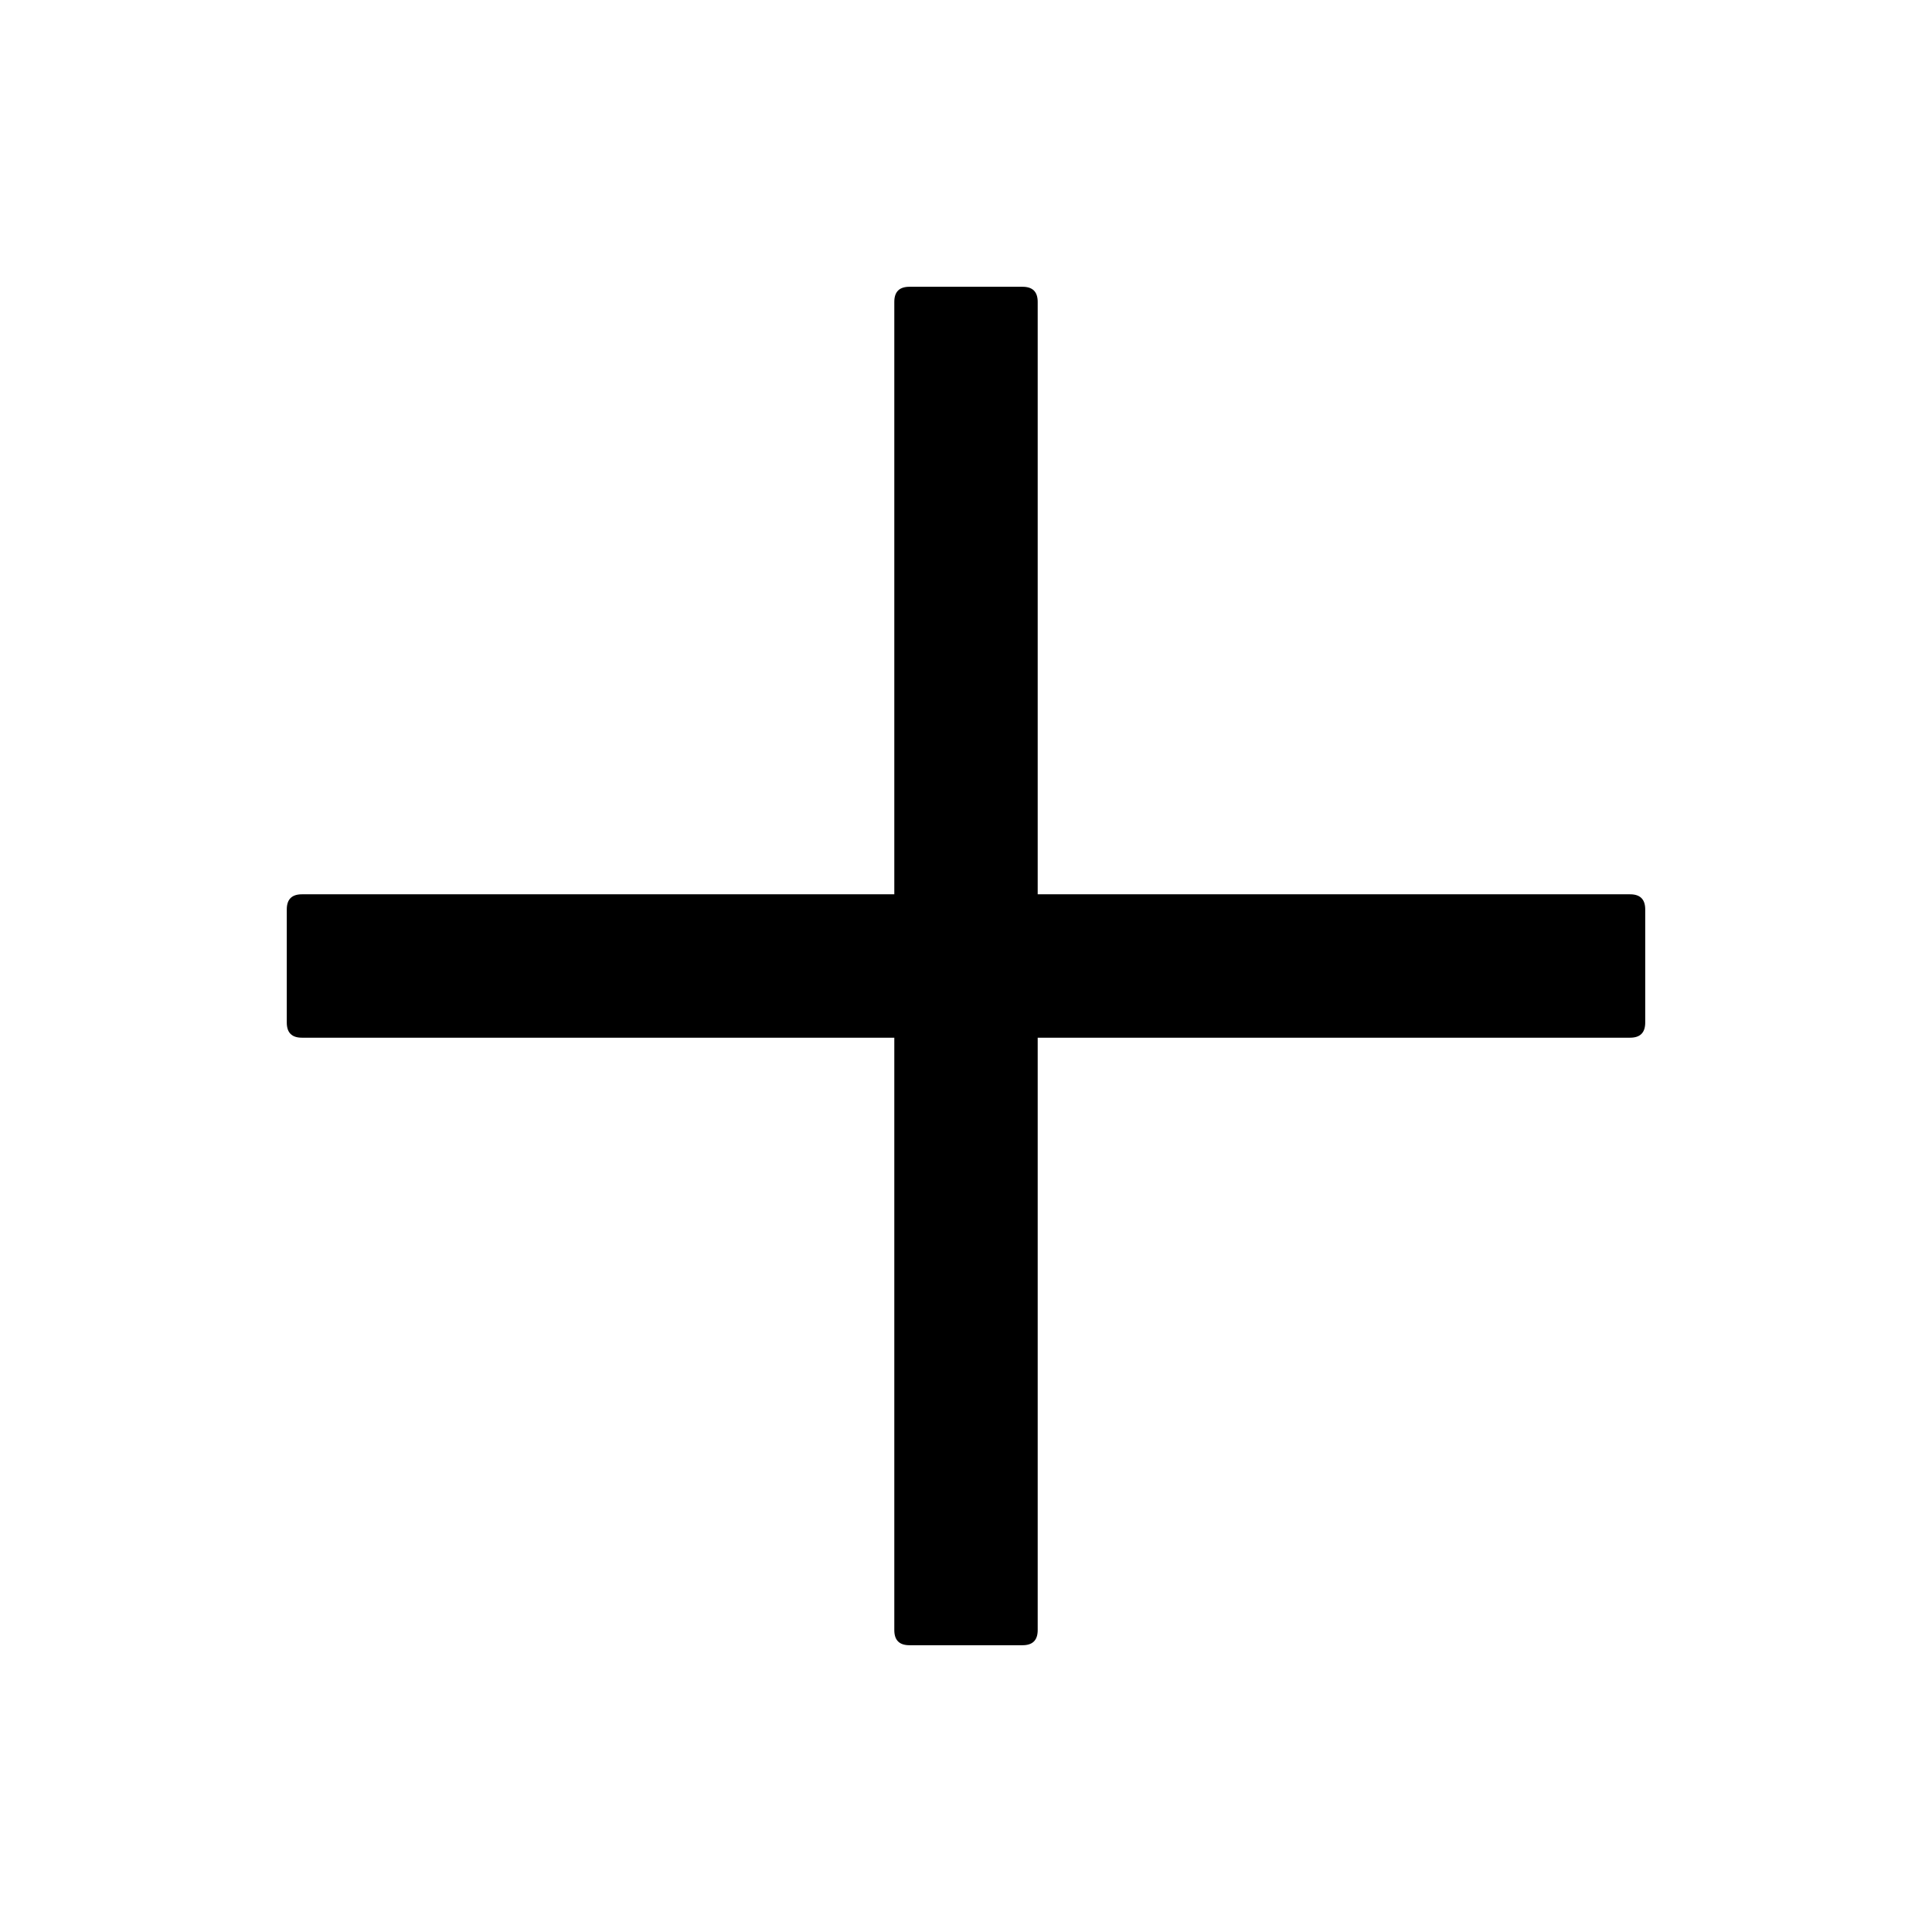
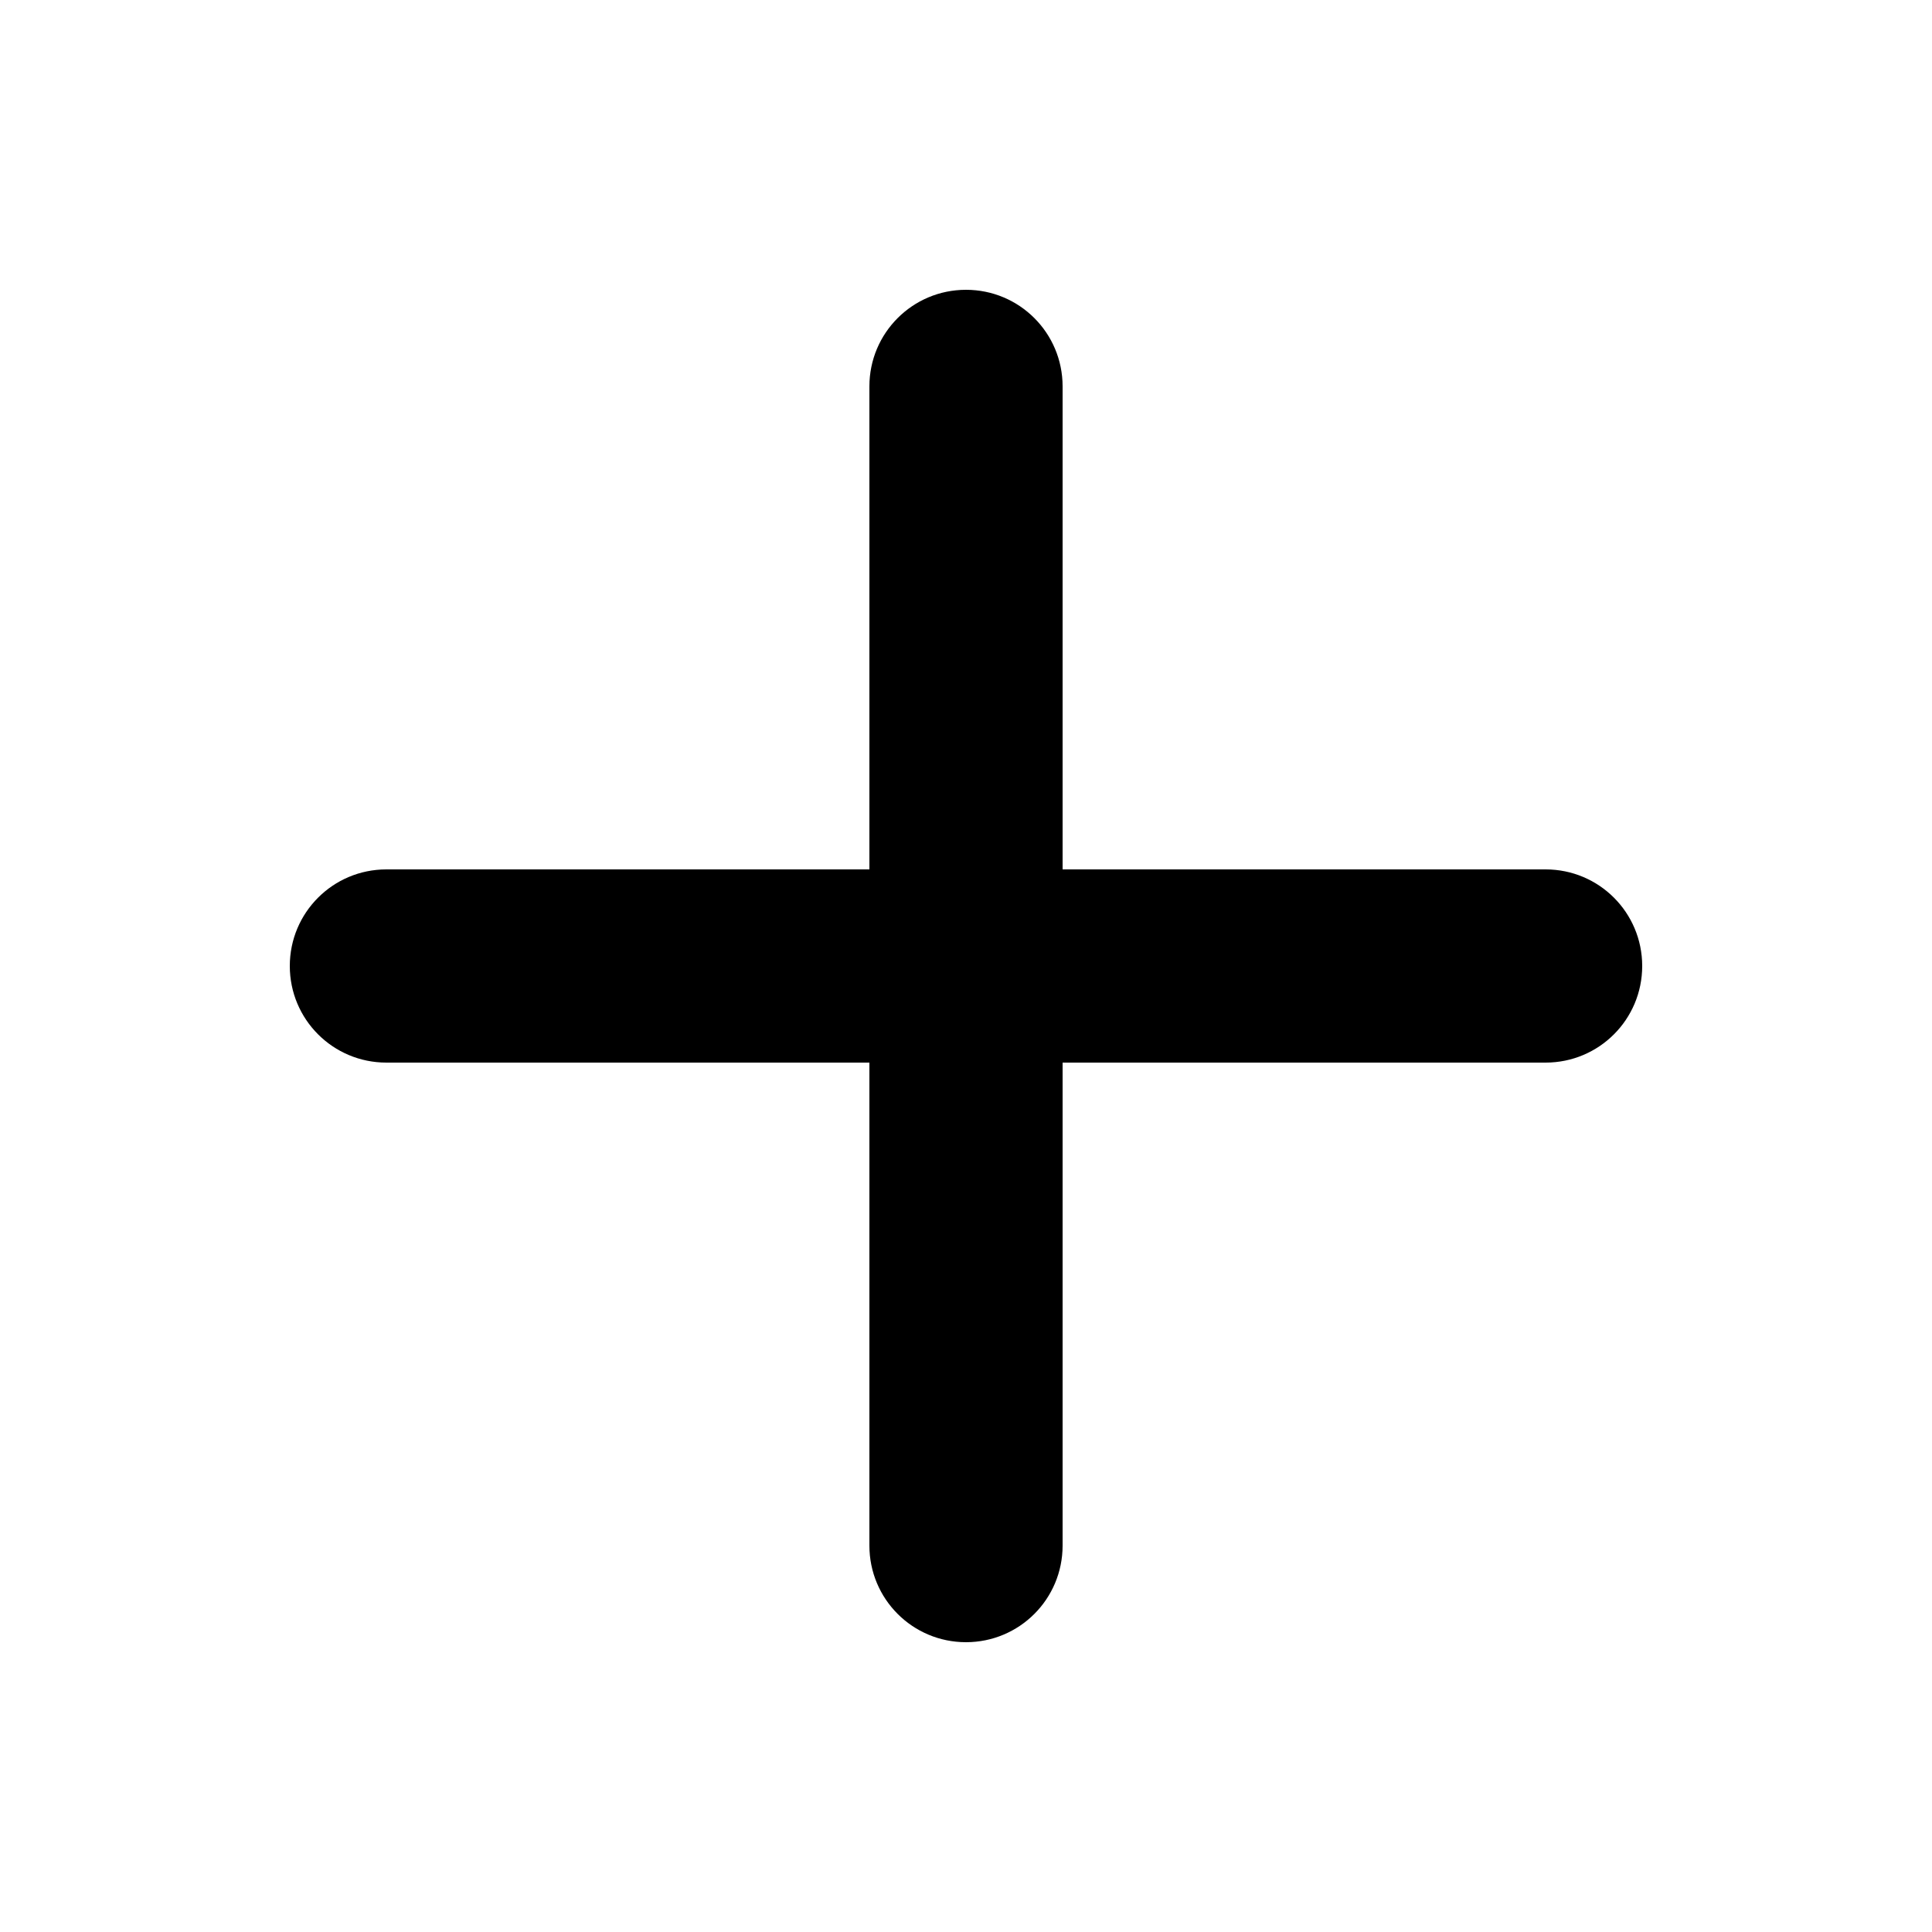
- <svg xmlns="http://www.w3.org/2000/svg" class="icon" viewBox="0 0 1024 1024">
-   <path d="M482 152h60q8 0 8 8v704q0 8-8 8h-60q-8 0-8-8V160q0-8 8-8Z" />
-   <path d="M192 474h672q8 0 8 8v60q0 8-8 8H160q-8 0-8-8v-60q0-8 8-8Z" />
+ <svg xmlns="http://www.w3.org/2000/svg" viewBox="0 0 640 640">
+   <path d="M352 128C352 110.3 337.7 96 320 96C302.3 96 288 110.3 288 128L288 288L128 288C110.3 288 96 302.3 96 320C96 337.7 110.3 352 128 352L288 352L288 512C288 529.7 302.3 544 320 544C337.7 544 352 529.7 352 512L352 352L512 352C529.7 352 544 337.7 544 320C544 302.3 529.7 288 512 288L352 288L352 128z" />
</svg>
